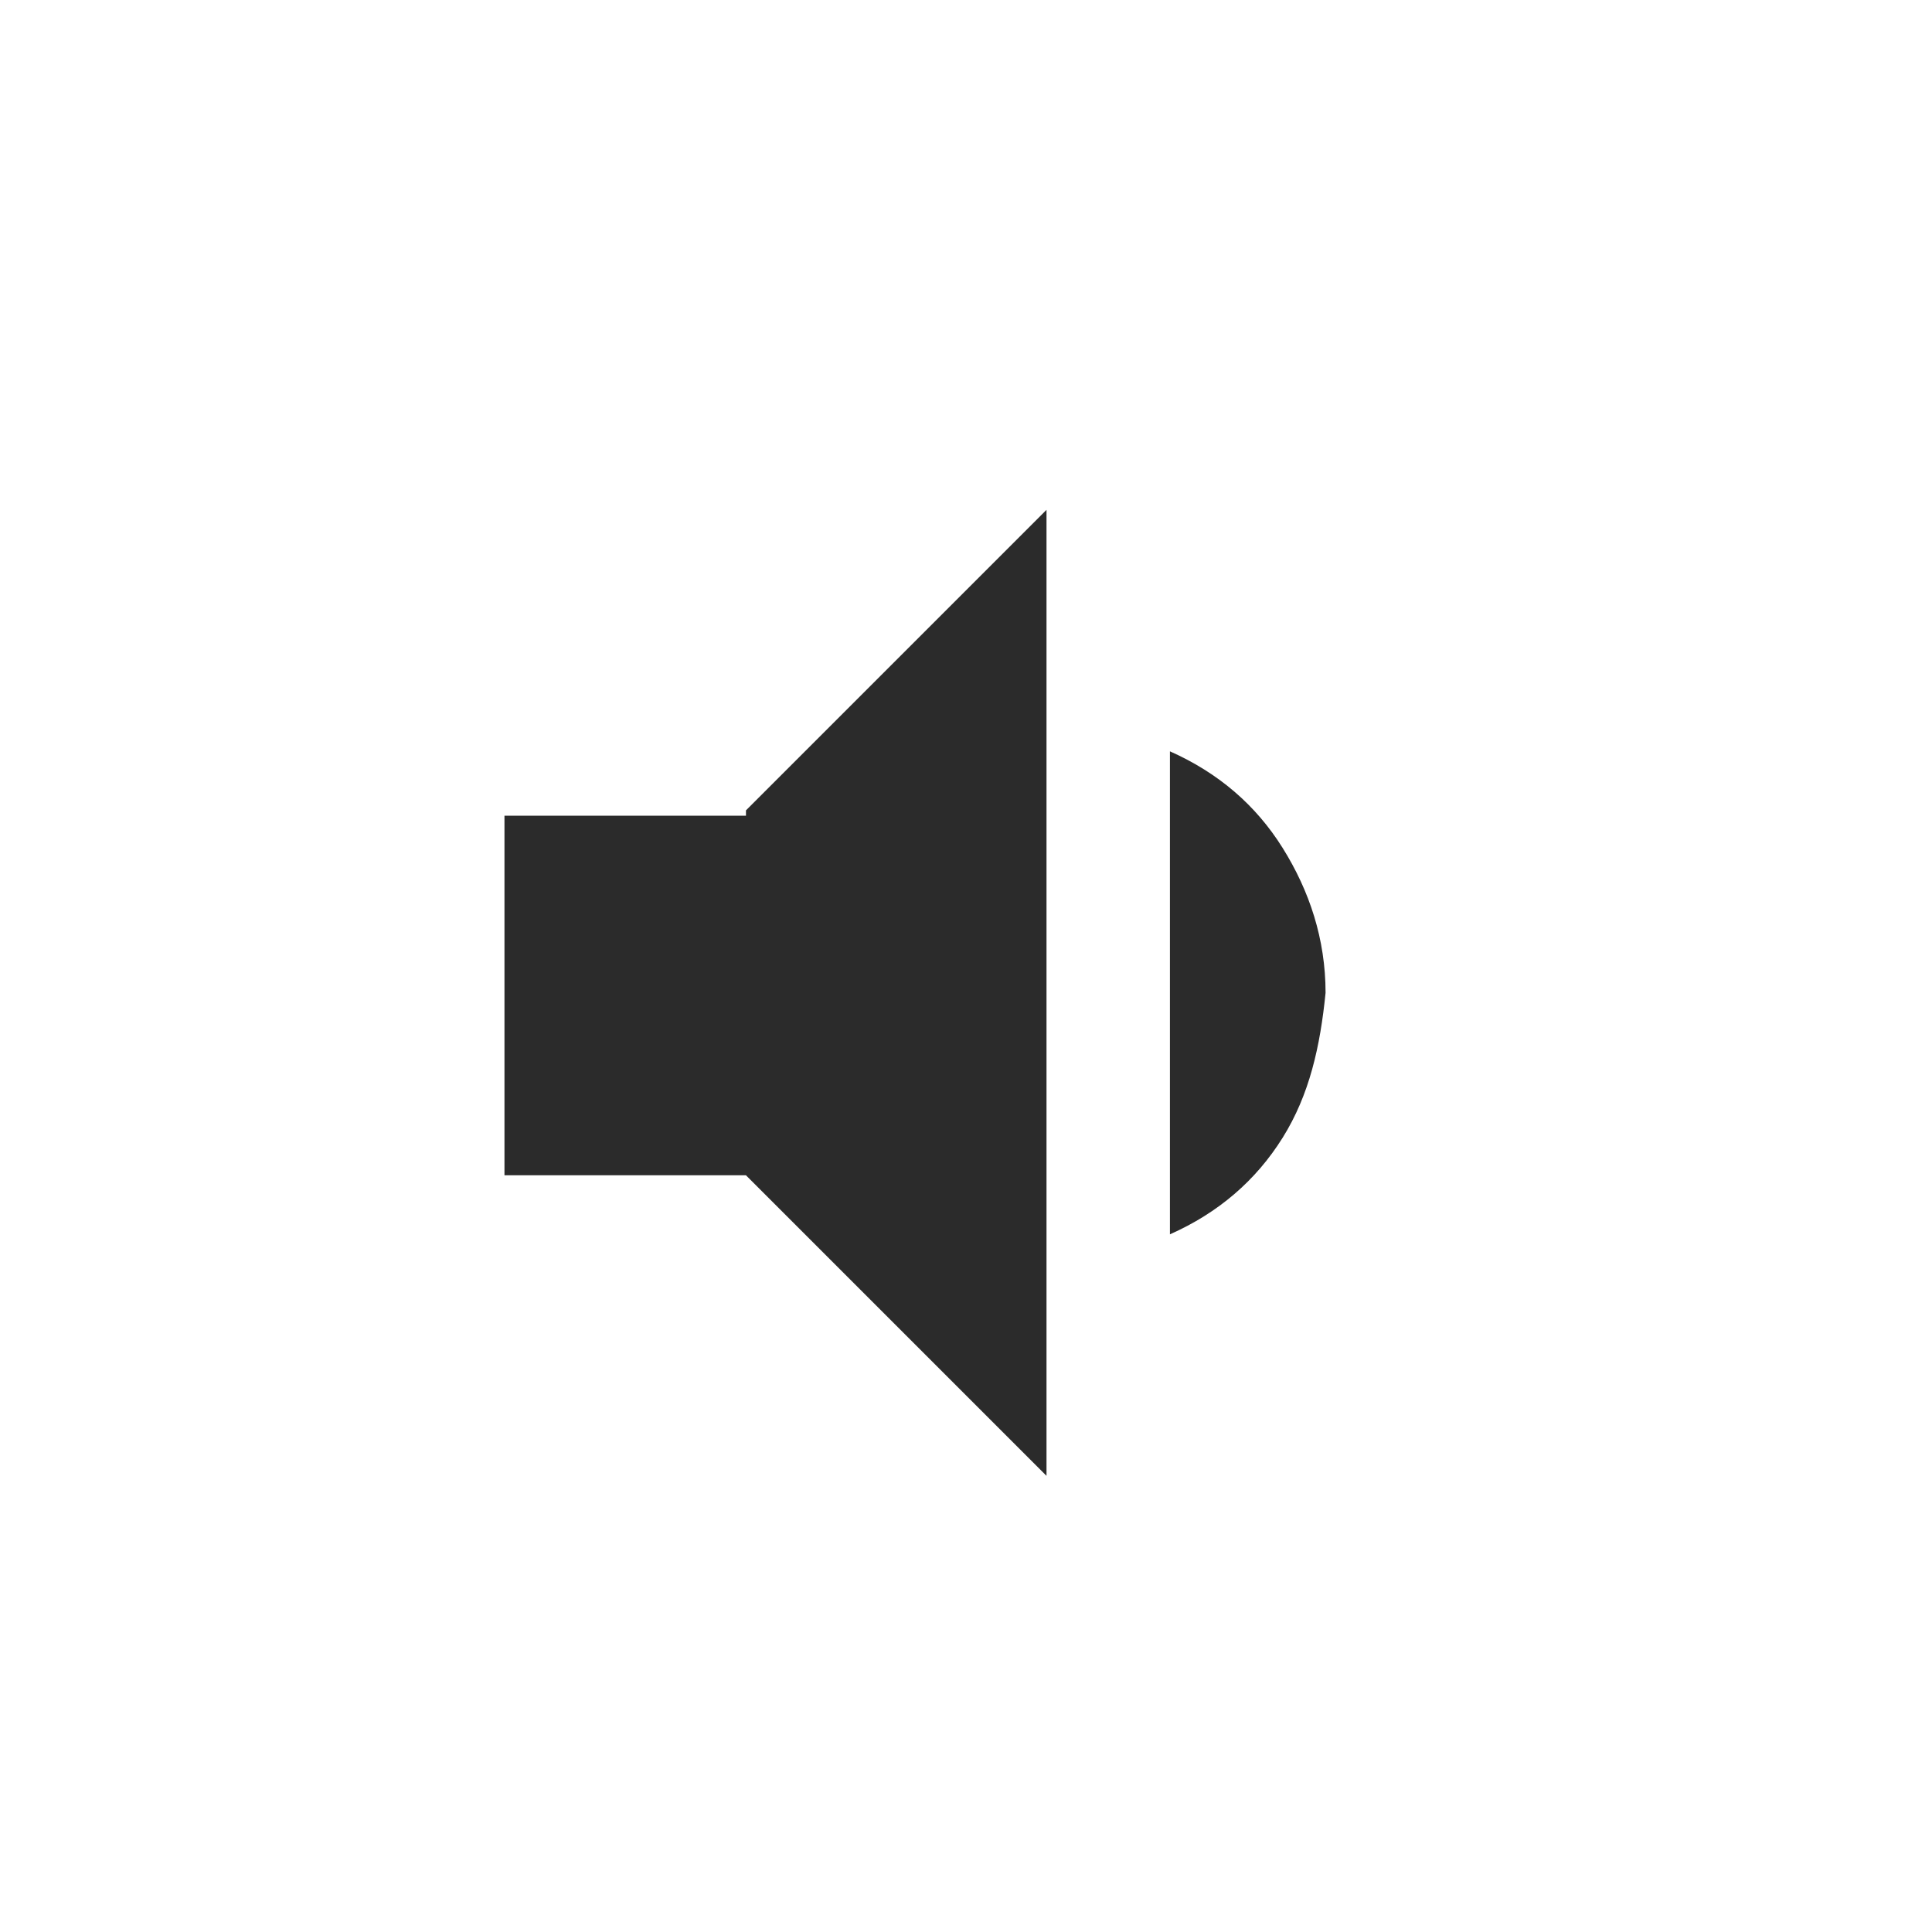
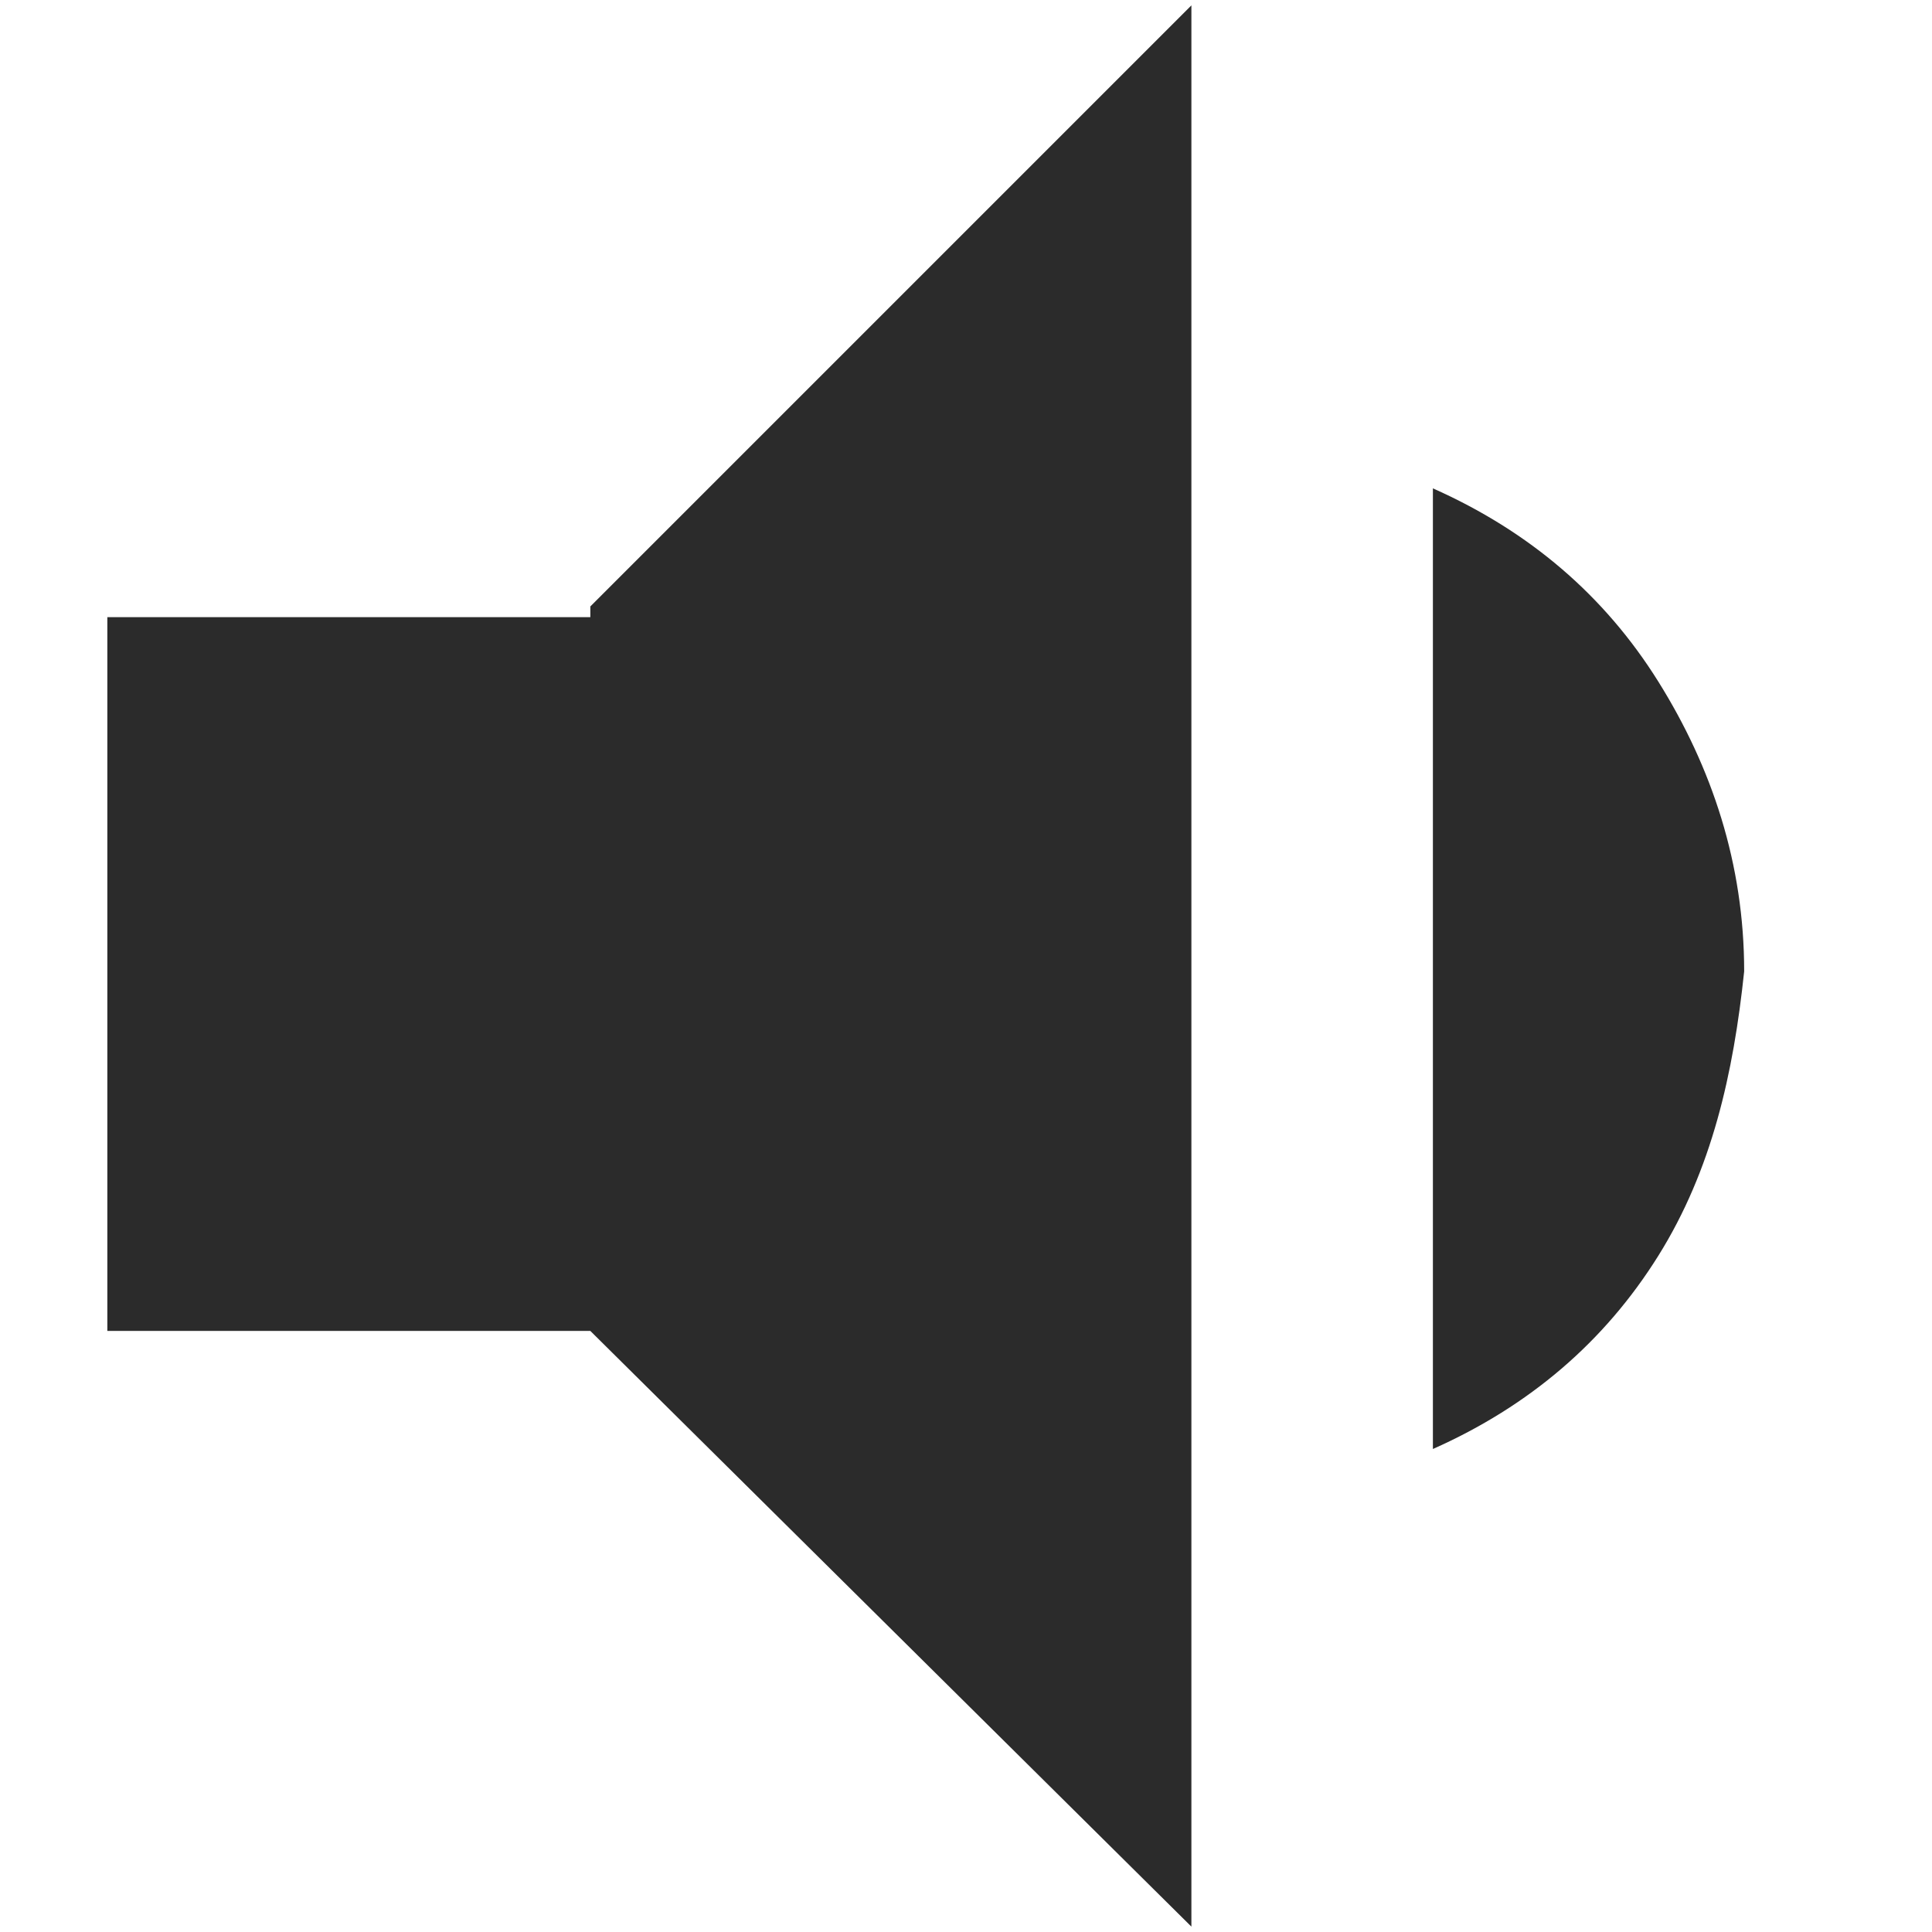
<svg xmlns="http://www.w3.org/2000/svg" version="1.1" id="Layer_1" x="0px" y="0px" viewBox="0 0 36 36" style="enable-background:new 0 0 36 36;" xml:space="preserve">
  <style type="text/css">
	.st0{fill:#2B2B2B;}
</style>
  <g>
-     <path class="st0" d="M13.9,15.1l5.6-5.6v18l-5.6-5.6H9.4v-6.7H13.9z M23.9,21.2c-0.5,0.8-1.2,1.4-2.1,1.8v-9c0.9,0.4,1.6,1,2.1,1.8   c0.5,0.8,0.8,1.7,0.8,2.7C24.6,19.5,24.4,20.4,23.9,21.2z" />
+     <path class="st0" d="M11,11.3L22.2,0.1v35.8L11,24.8H2V11.5h9V11.3z M30.9,23.4c-1,1.6-2.4,2.8-4.2,3.6V9.1c1.8,0.8,3.2,2,4.2,3.6   s1.6,3.4,1.6,5.4C32.3,20,31.9,21.8,30.9,23.4z" />
  </g>
</svg>
